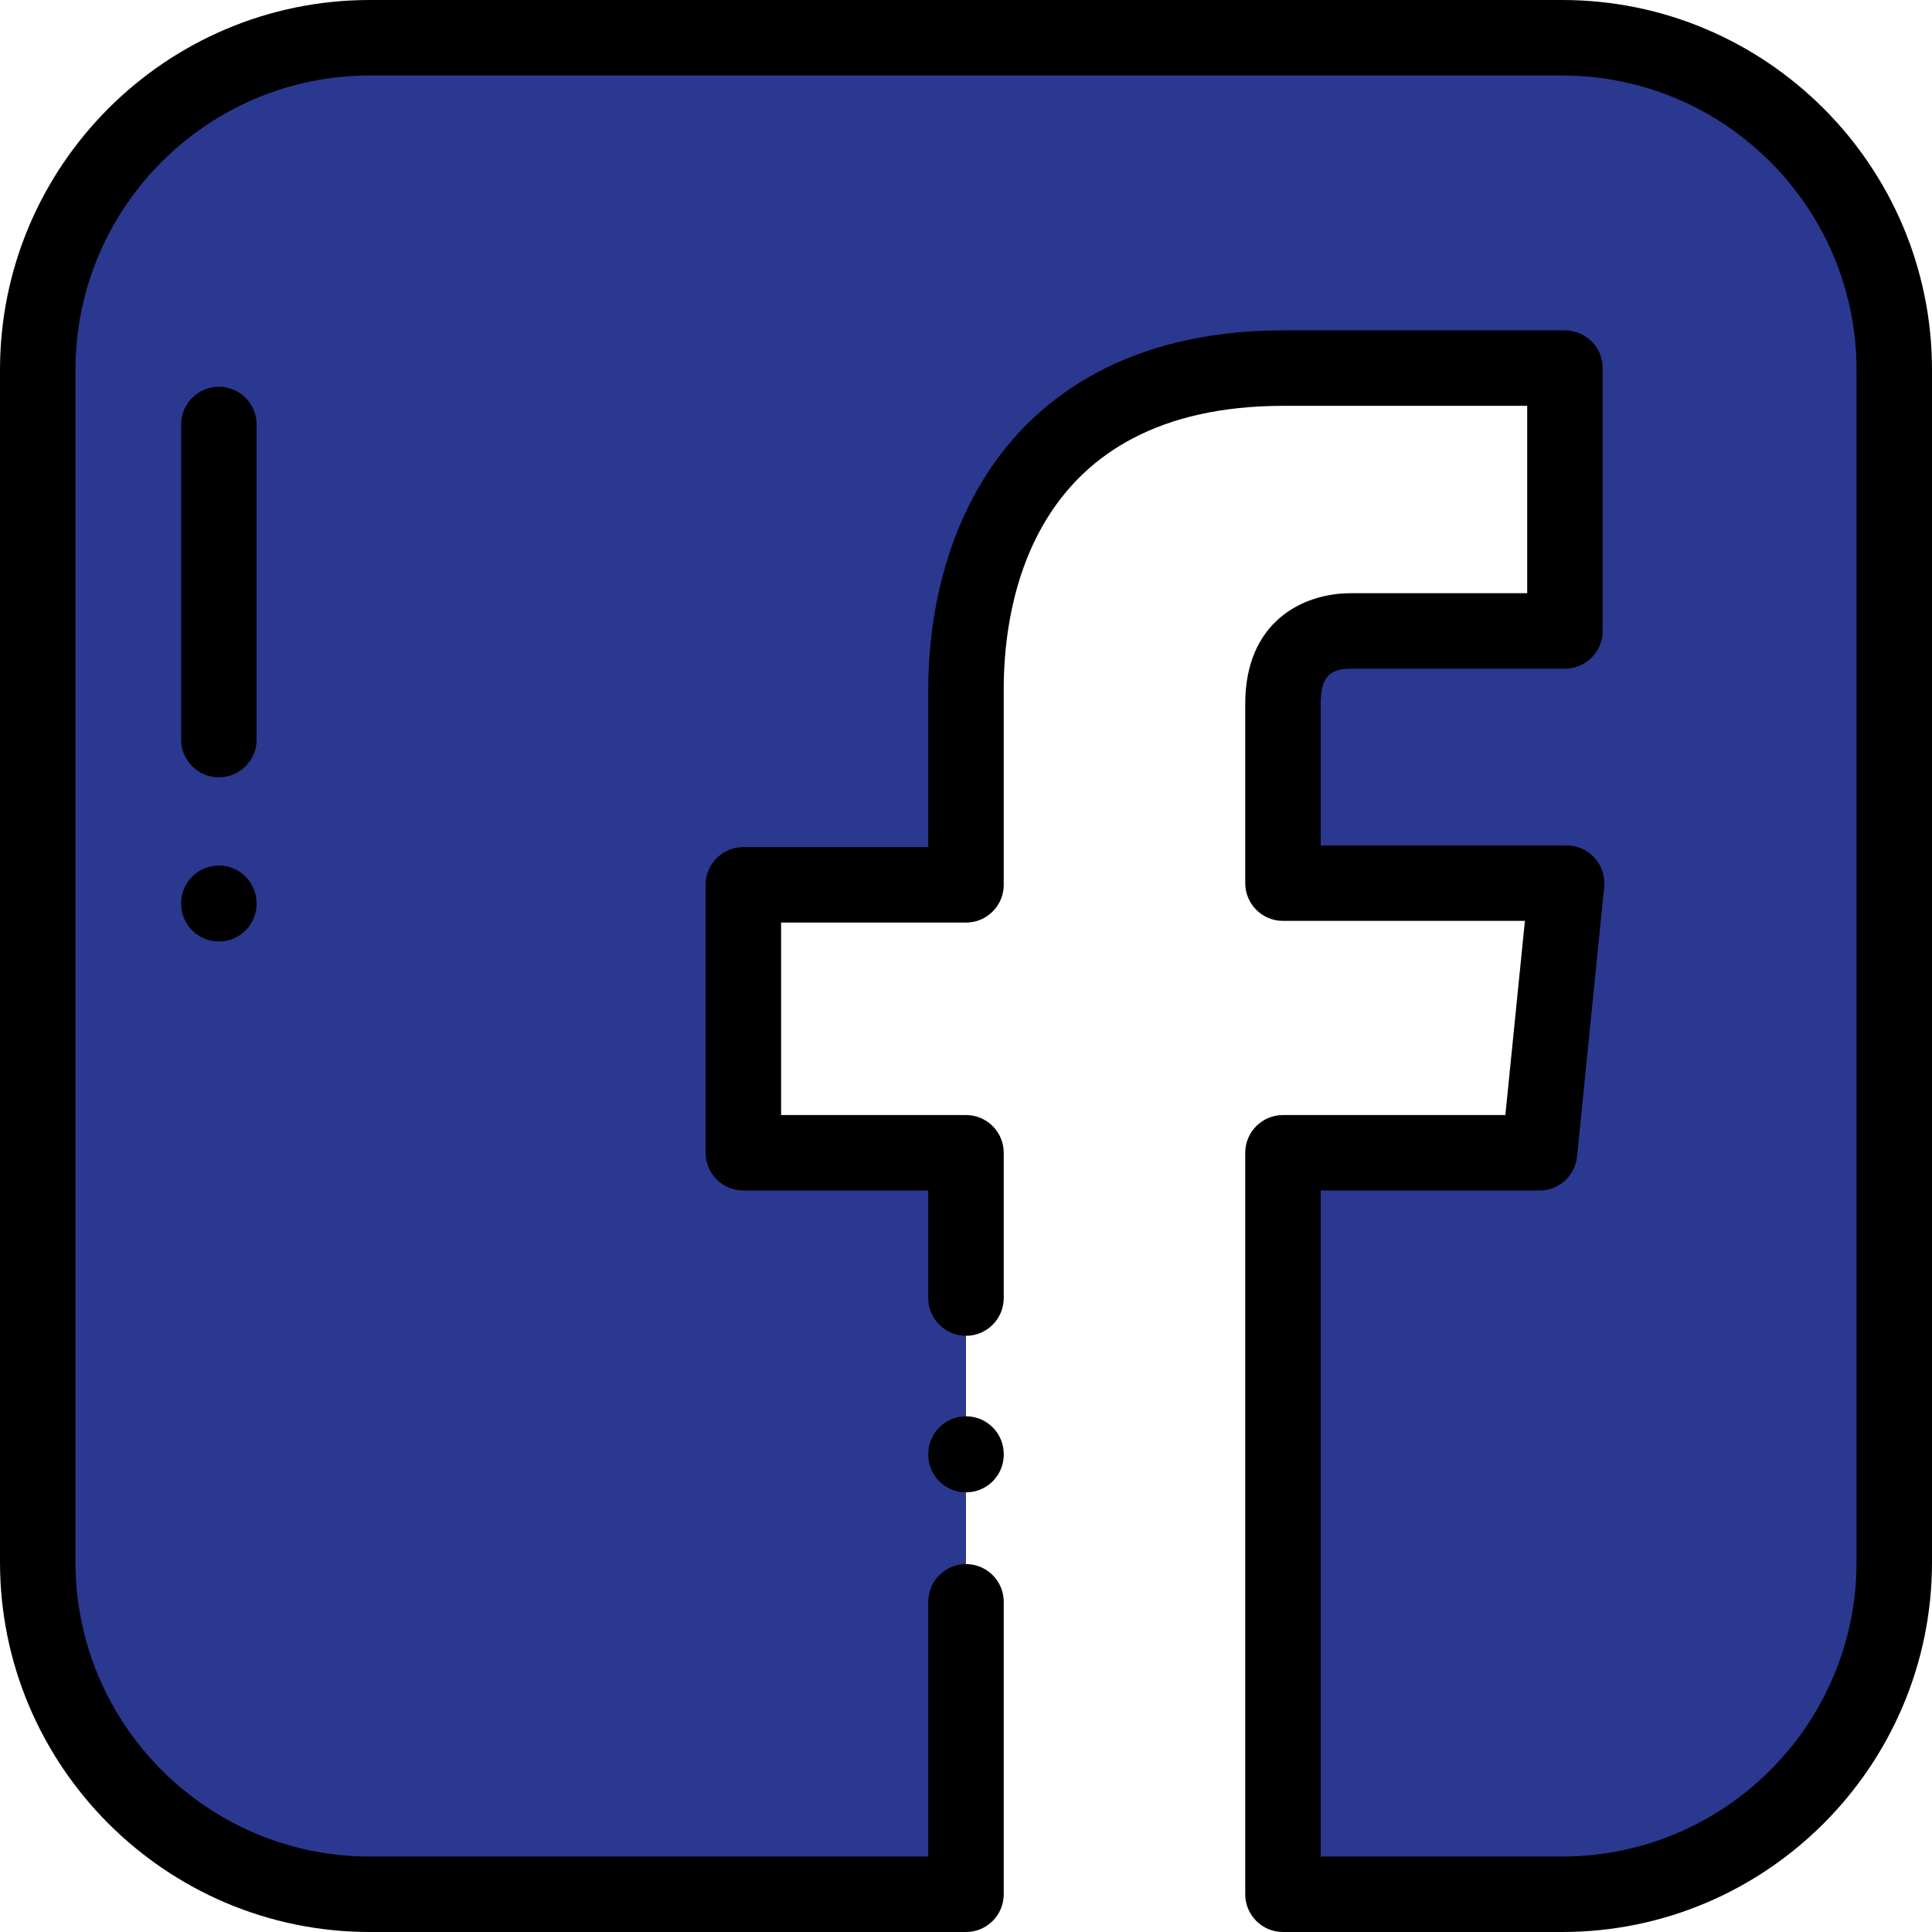
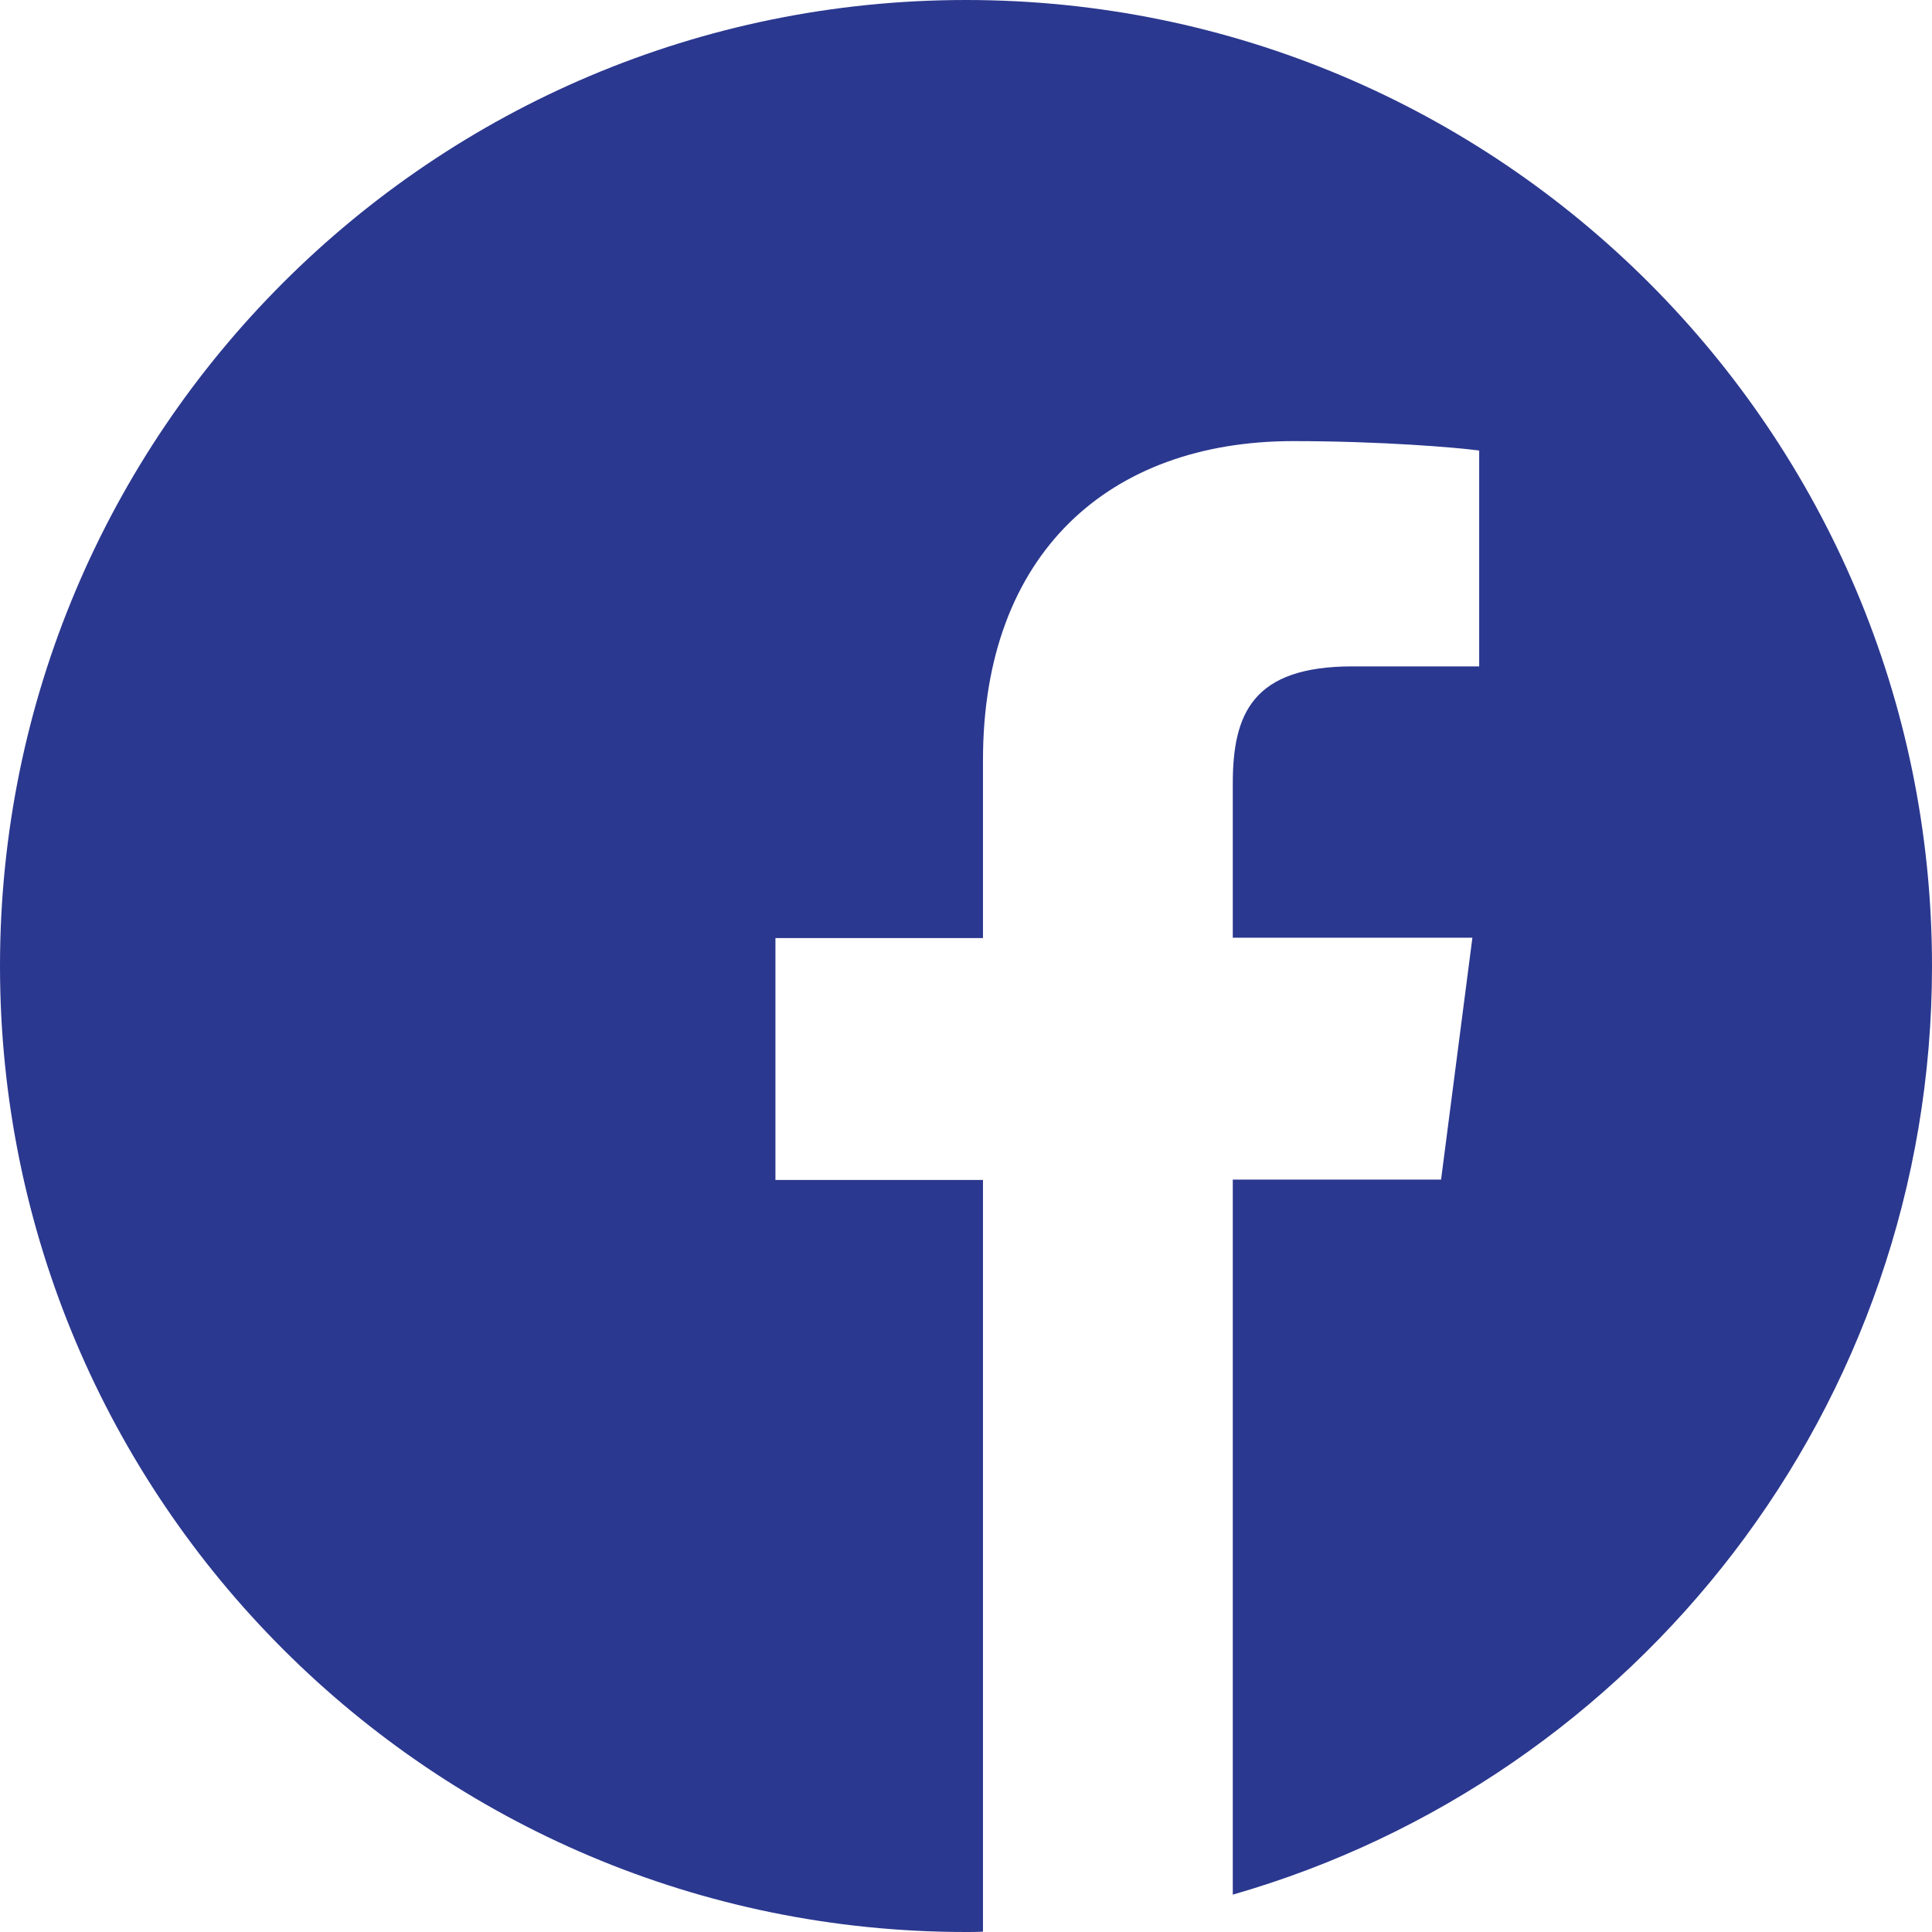
<svg xmlns="http://www.w3.org/2000/svg" version="1.1" width="512" height="512" x="0" y="0" viewBox="0 0 512 512" style="enable-background:new 0 0 512 512" xml:space="preserve" class="">
  <g>
-     <path style="" d="M414,10H98c-48.601,0-88,39.399-88,88v316c0,48.601,39.399,88,88,88h158c0-0.128,0-104.876,0-196.5  h-59v-71.006h59v-52.008c0-33.259,15.455-84.938,84.206-84.938h74.517v69.66c0,0-49.552,0-56.742,0  c-7.639,0-17.982,3.59-17.982,19.316v47.521h75.172L407.98,305.5H340c0,90.727,0,196.372,0,196.5h74c48.601,0,88-39.399,88-88V98  C502,49.399,462.601,10,414,10z" fill="#2b388f" data-original="#6e87f5" class="" />
-     <path d="M256,395.493c-5.523,0-10-4.477-10-10v-0.08c0-0.013,0-0.027,0-0.04s0-0.027,0-0.04c0-5.523,4.477-10,10-10  c5.523,0,10,4.477,10,10c0,0.013,0,0.027,0,0.04s0,0.026,0,0.04s0,0.026,0,0.04s0,0.026,0,0.04  C266,391.016,261.523,395.493,256,395.493z" fill="#000000" data-original="#000000" style="" class="" />
-     <path d="M414,512h-74c-5.523,0-10-4.477-10-10V305.5c0-5.523,4.477-10,10-10h58.937l5.178-51.455H340c-5.523,0-10-4.477-10-10  v-47.521c0-21.638,15.073-29.316,27.981-29.316h46.742v-49.66h-64.517c-66.976,0-74.207,52.406-74.207,74.938v52.007  c0,5.523-4.477,10-10,10h-49V295.5h49c5.523,0,10,4.477,10,10V344c0,5.523-4.477,10-10,10s-10-4.477-10-10v-28.5h-49  c-5.523,0-10-4.477-10-10v-71.006c0-5.523,4.477-10,10-10h49v-42.007c0-13.38,2.37-39.076,18.243-60.834  c11.349-15.558,33.741-34.104,75.964-34.104h74.517c5.523,0,10,4.477,10,10v69.66c0,5.523-4.477,10-10,10h-56.742  c-5.818,0-7.981,2.525-7.981,9.316v37.521h65.172c2.826,0,5.521,1.196,7.417,3.292c1.896,2.096,2.816,4.896,2.533,7.709  l-7.191,71.455c-0.514,5.109-4.814,8.999-9.95,8.999H350V492h64c43.009,0,78-34.991,78-78V98c0-43.009-34.991-78-78-78H98  c-43.009,0-78,34.991-78,78v316c0,43.009,34.991,78,78,78h148v-67.5c0-5.523,4.477-10,10-10c5.523,0,10,4.477,10,10V502  c0,5.523-4.477,10-10,10H98c-54.038,0-98-43.962-98-98V98C0,43.962,43.962,0,98,0h316c54.038,0,98,43.962,98,98v316  C512,468.038,468.038,512,414,512z" fill="#000000" data-original="#000000" style="" class="" />
-     <path d="M58,206c-5.523,0-10-4.477-10-10v-83.5c0-5.523,4.477-10,10-10s10,4.477,10,10V196C68,201.523,63.523,206,58,206z" fill="#000000" data-original="#000000" style="" class="" />
-     <path d="M58,249.5c-5.523,0-10-4.477-10-10v-0.118c0-5.523,4.477-10,10-10s10,4.477,10,10v0.118C68,245.023,63.523,249.5,58,249.5z" fill="#000000" data-original="#000000" style="" class="" />
-     <g>
- </g>
-     <g>
- </g>
-     <g>
- </g>
-     <g>
- </g>
-     <g>
- </g>
-     <g>
- </g>
-     <g>
- </g>
-     <g>
- </g>
-     <g>
- </g>
-     <g>
- </g>
-     <g>
- </g>
-     <g>
- </g>
-     <g>
- </g>
-     <g>
- </g>
-     <g>
- </g>
+     <path d="m512 256c0-141.4-114.6-256-256-256s-256 114.6-256 256 114.6 256 256 256c1.5 0 3 0 4.5-.1v-199.2h-55v-64.1h55v-47.2c0-54.7 33.4-84.5 82.2-84.5 23.4 0 43.5 1.7 49.3 2.5v57.2h-33.6c-26.5 0-31.7 12.6-31.7 31.1v40.8h63.5l-8.3 64.1h-55.2v189.5c107-30.7 185.3-129.2 185.3-246.1z" fill="#2b388f" data-original="#000000" style="" class="" />
  </g>
</svg>
